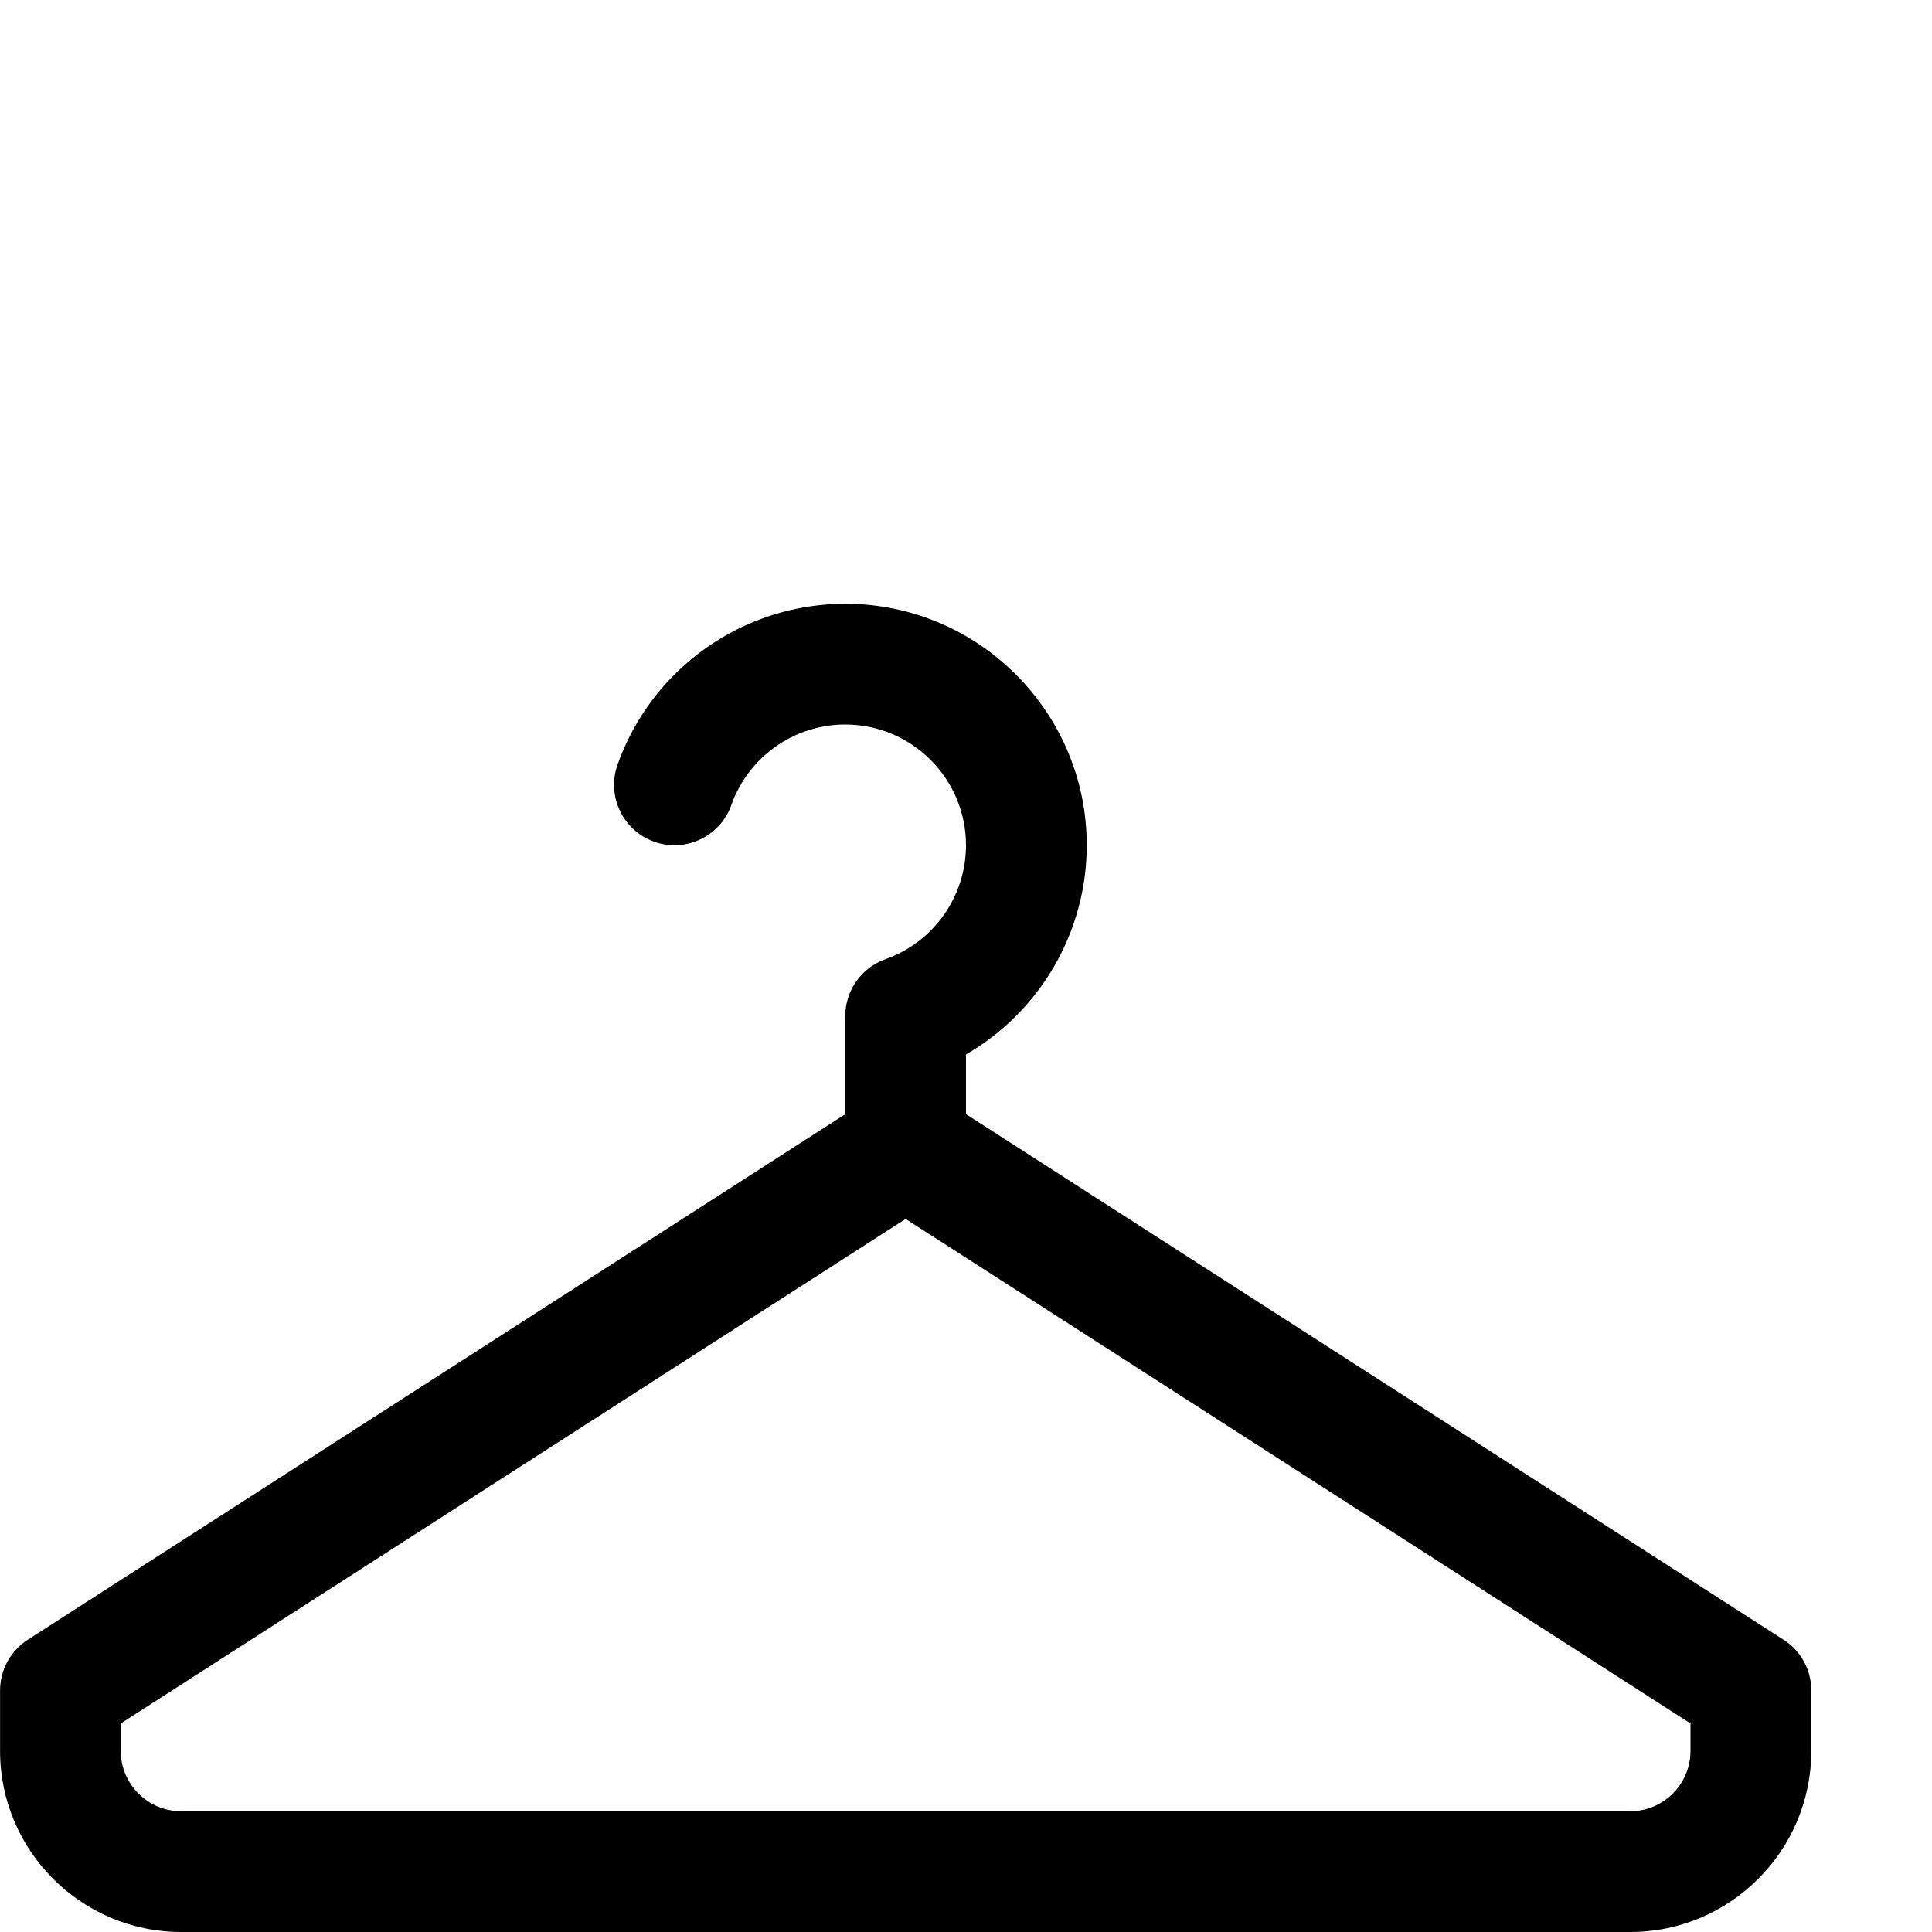
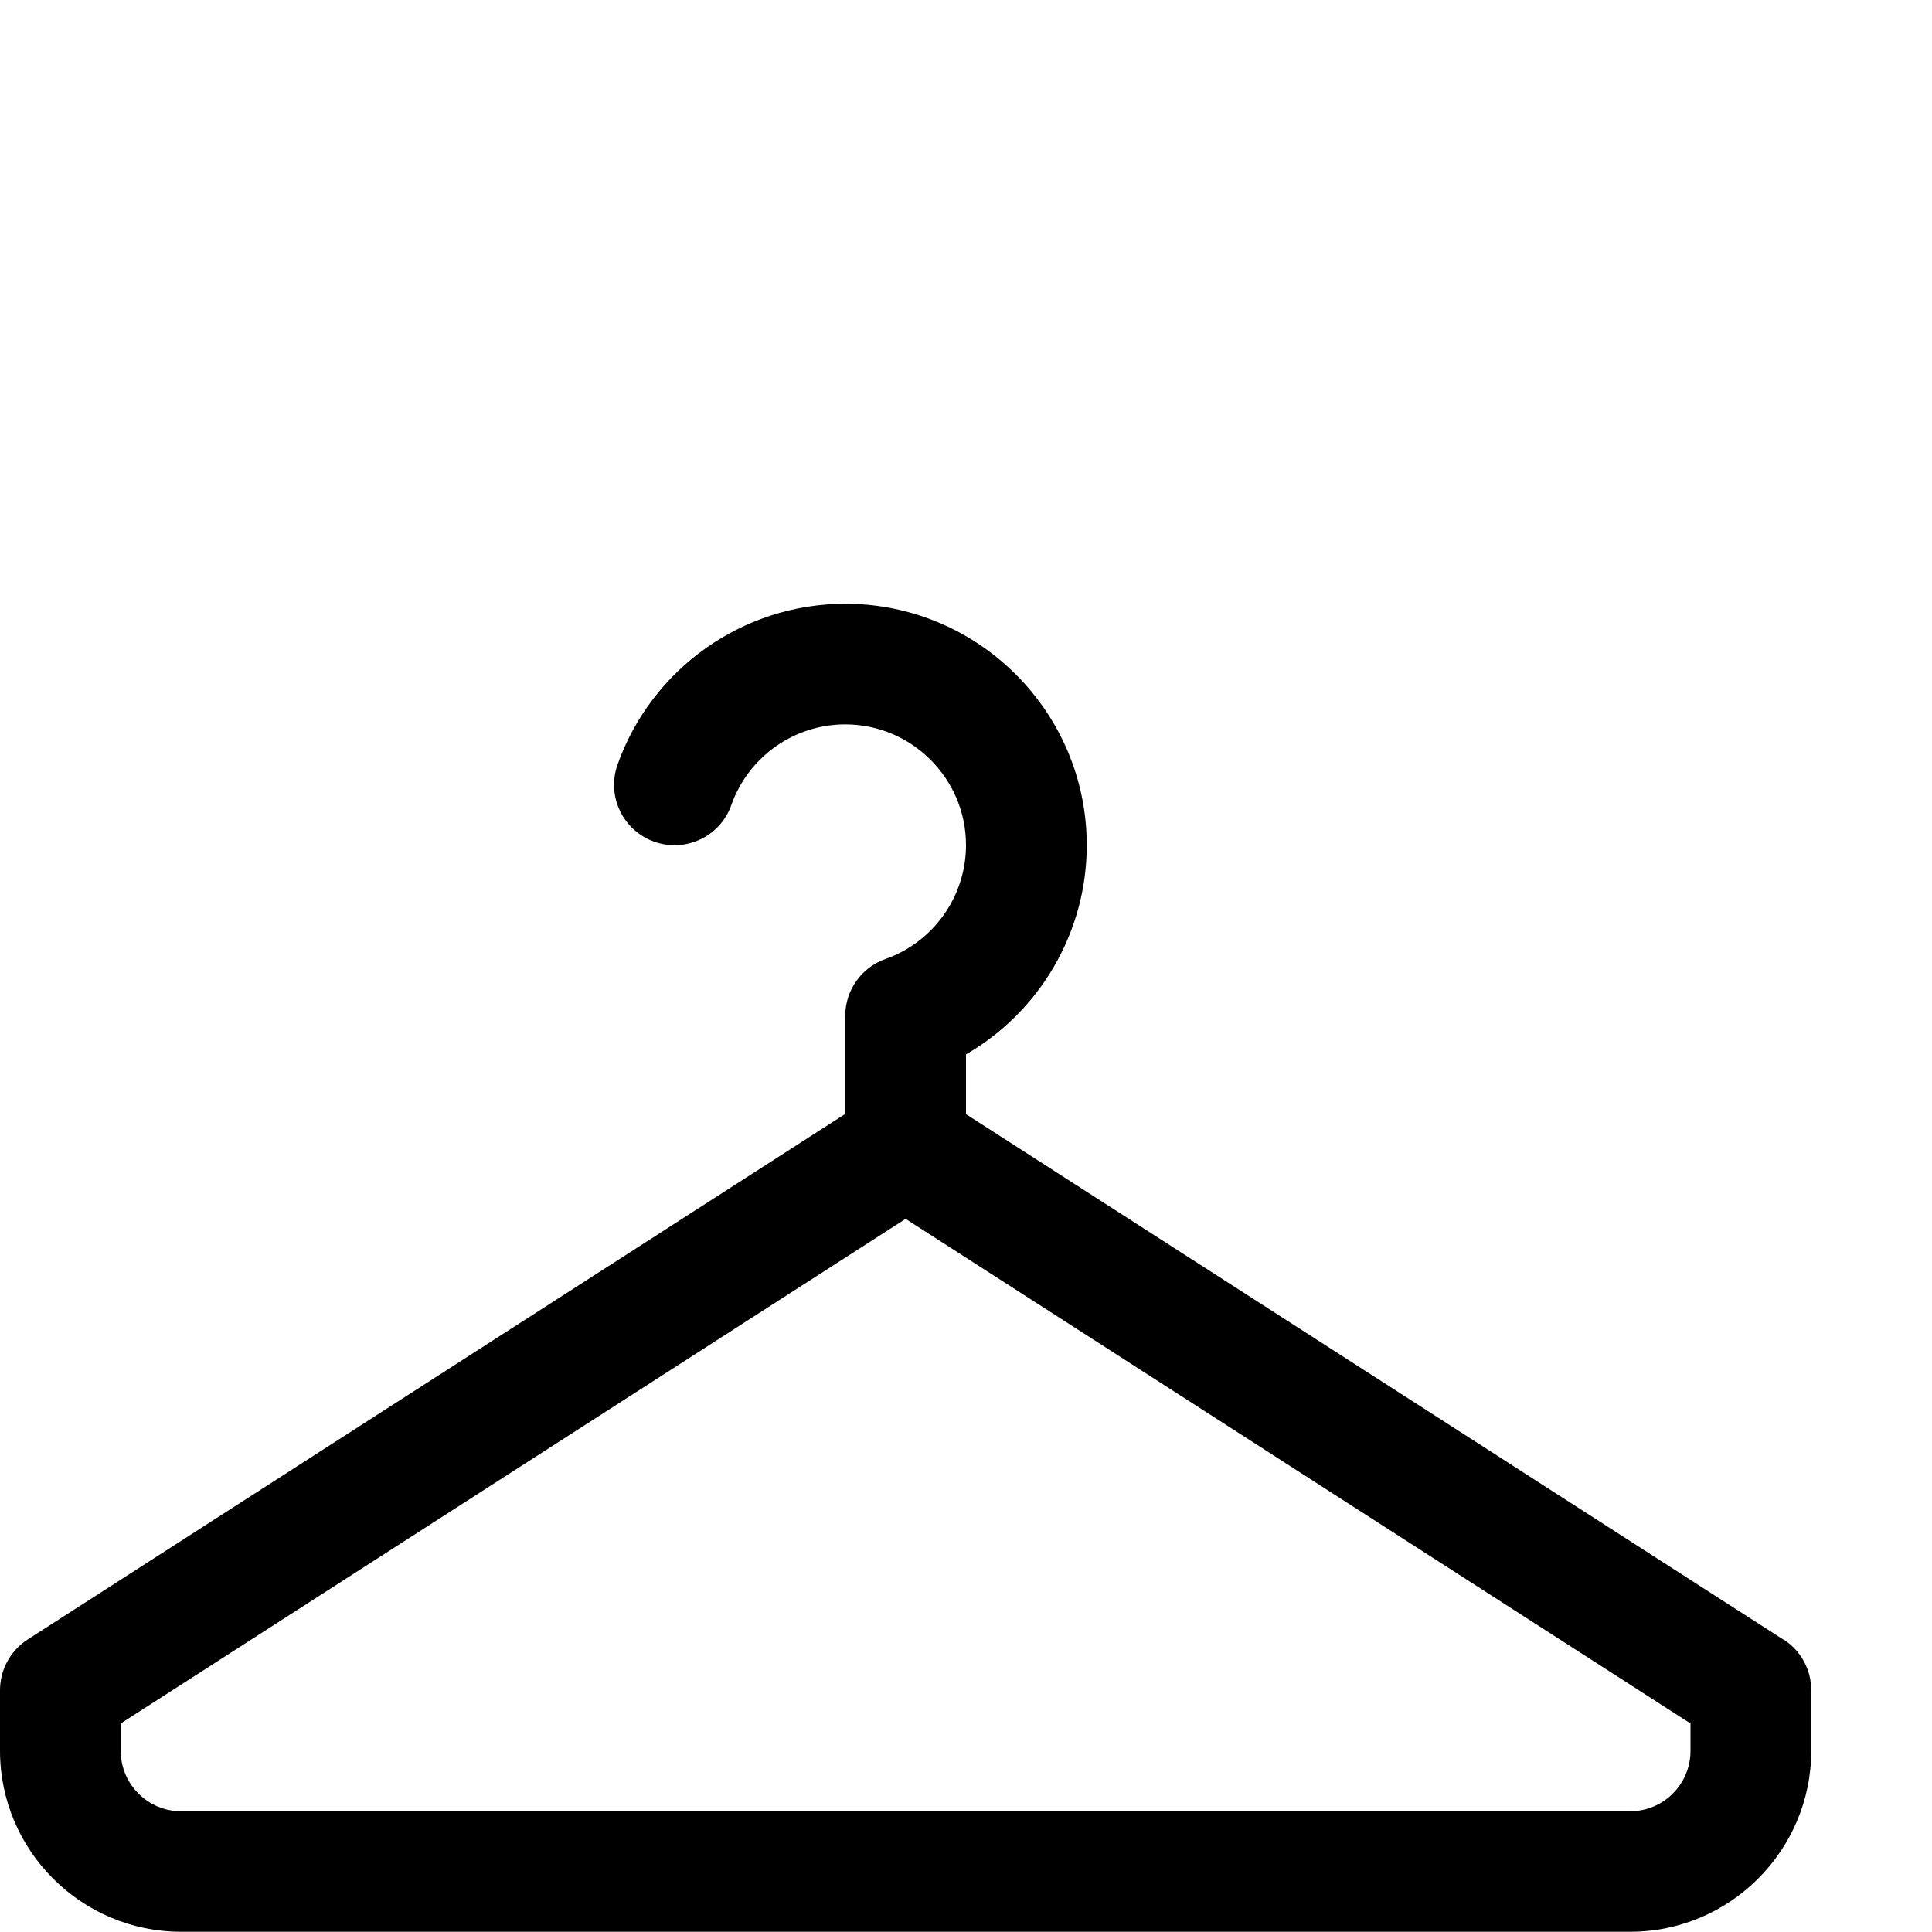
- <svg xmlns="http://www.w3.org/2000/svg" version="1.1" width="64" height="64" viewBox="0 0 64 64">
-   <path d="M59.082 54.318l-27.082-17.41v-1.978c2.44-1.41 4-4.042 4-6.93 0-4.411-3.589-8-8-8-3.385 0-6.416 2.143-7.544 5.333-0.368 1.041 0.177 2.184 1.219 2.552s2.184-0.178 2.552-1.219c0.564-1.595 2.080-2.666 3.773-2.666 2.206 0 4 1.794 4 4 0 1.693-1.072 3.209-2.666 3.773-0.799 0.282-1.333 1.038-1.333 1.886l-0 3.249-27.081 17.41c-0.573 0.368-0.918 1.002-0.918 1.682v2c0 3.309 2.692 6 6 6h48c3.309 0 6-2.691 6-6v-2c0-0.681-0.346-1.314-0.918-1.682zM56 58c0 1.103-0.897 2-2 2h-48c-1.103 0-2-0.897-2-2v-0.908l26-16.714 26 16.714v0.908z" />
+ <svg xmlns="http://www.w3.org/2000/svg" version="1.1" width="16" height="16" viewBox="0 0 16 16">
+   <path d="M14.77 13.579l-6.77-4.352v-0.495c0.61-0.353 1-1.010 1-1.732 0-1.103-0.897-2-2-2-0.846 0-1.604 0.536-1.886 1.333-0.092 0.26 0.044 0.546 0.305 0.638s0.546-0.044 0.638-0.305c0.141-0.399 0.52-0.667 0.943-0.667 0.551 0 1 0.449 1 1 0 0.423-0.268 0.802-0.667 0.943-0.2 0.071-0.333 0.259-0.333 0.471l-0 0.812-6.77 4.352c-0.143 0.092-0.23 0.25-0.23 0.421v0.5c0 0.827 0.673 1.5 1.5 1.5h12c0.827 0 1.5-0.673 1.5-1.5v-0.5c0-0.17-0.086-0.329-0.23-0.421zM14 14.5c0 0.276-0.224 0.5-0.5 0.5h-12c-0.276 0-0.5-0.224-0.5-0.5v-0.227l6.5-4.179 6.5 4.179v0.227z" />
</svg>
